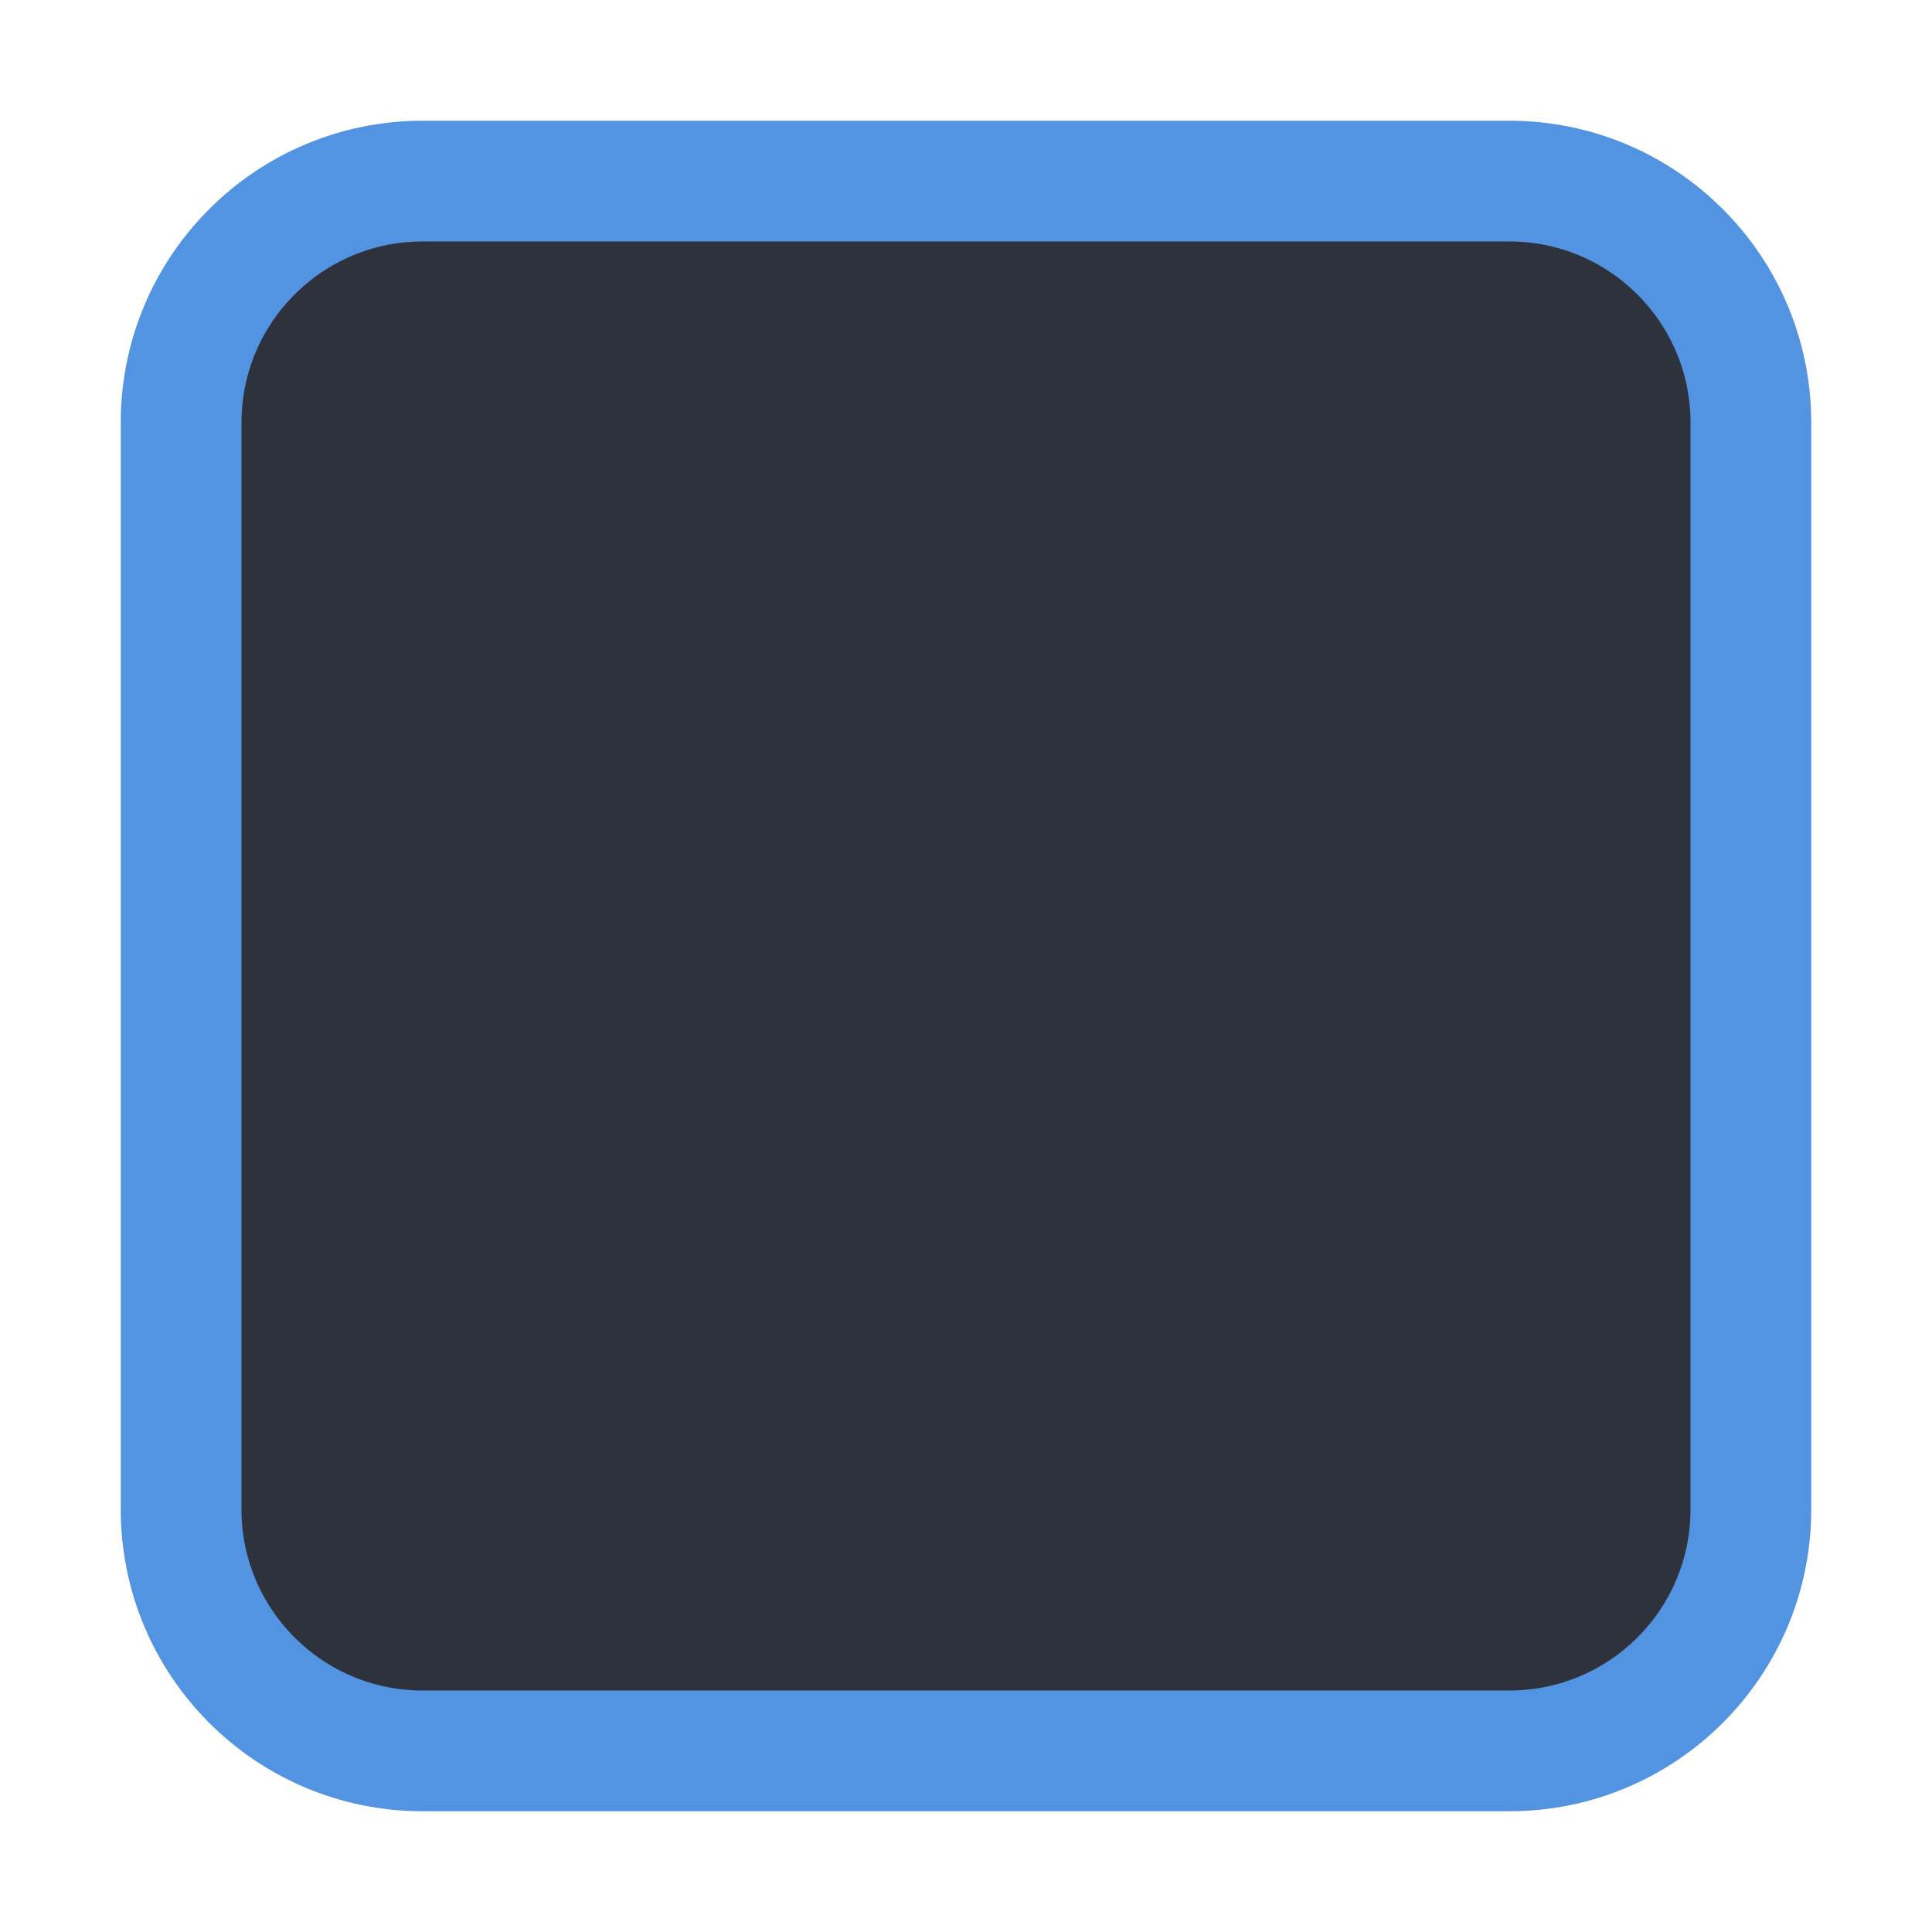
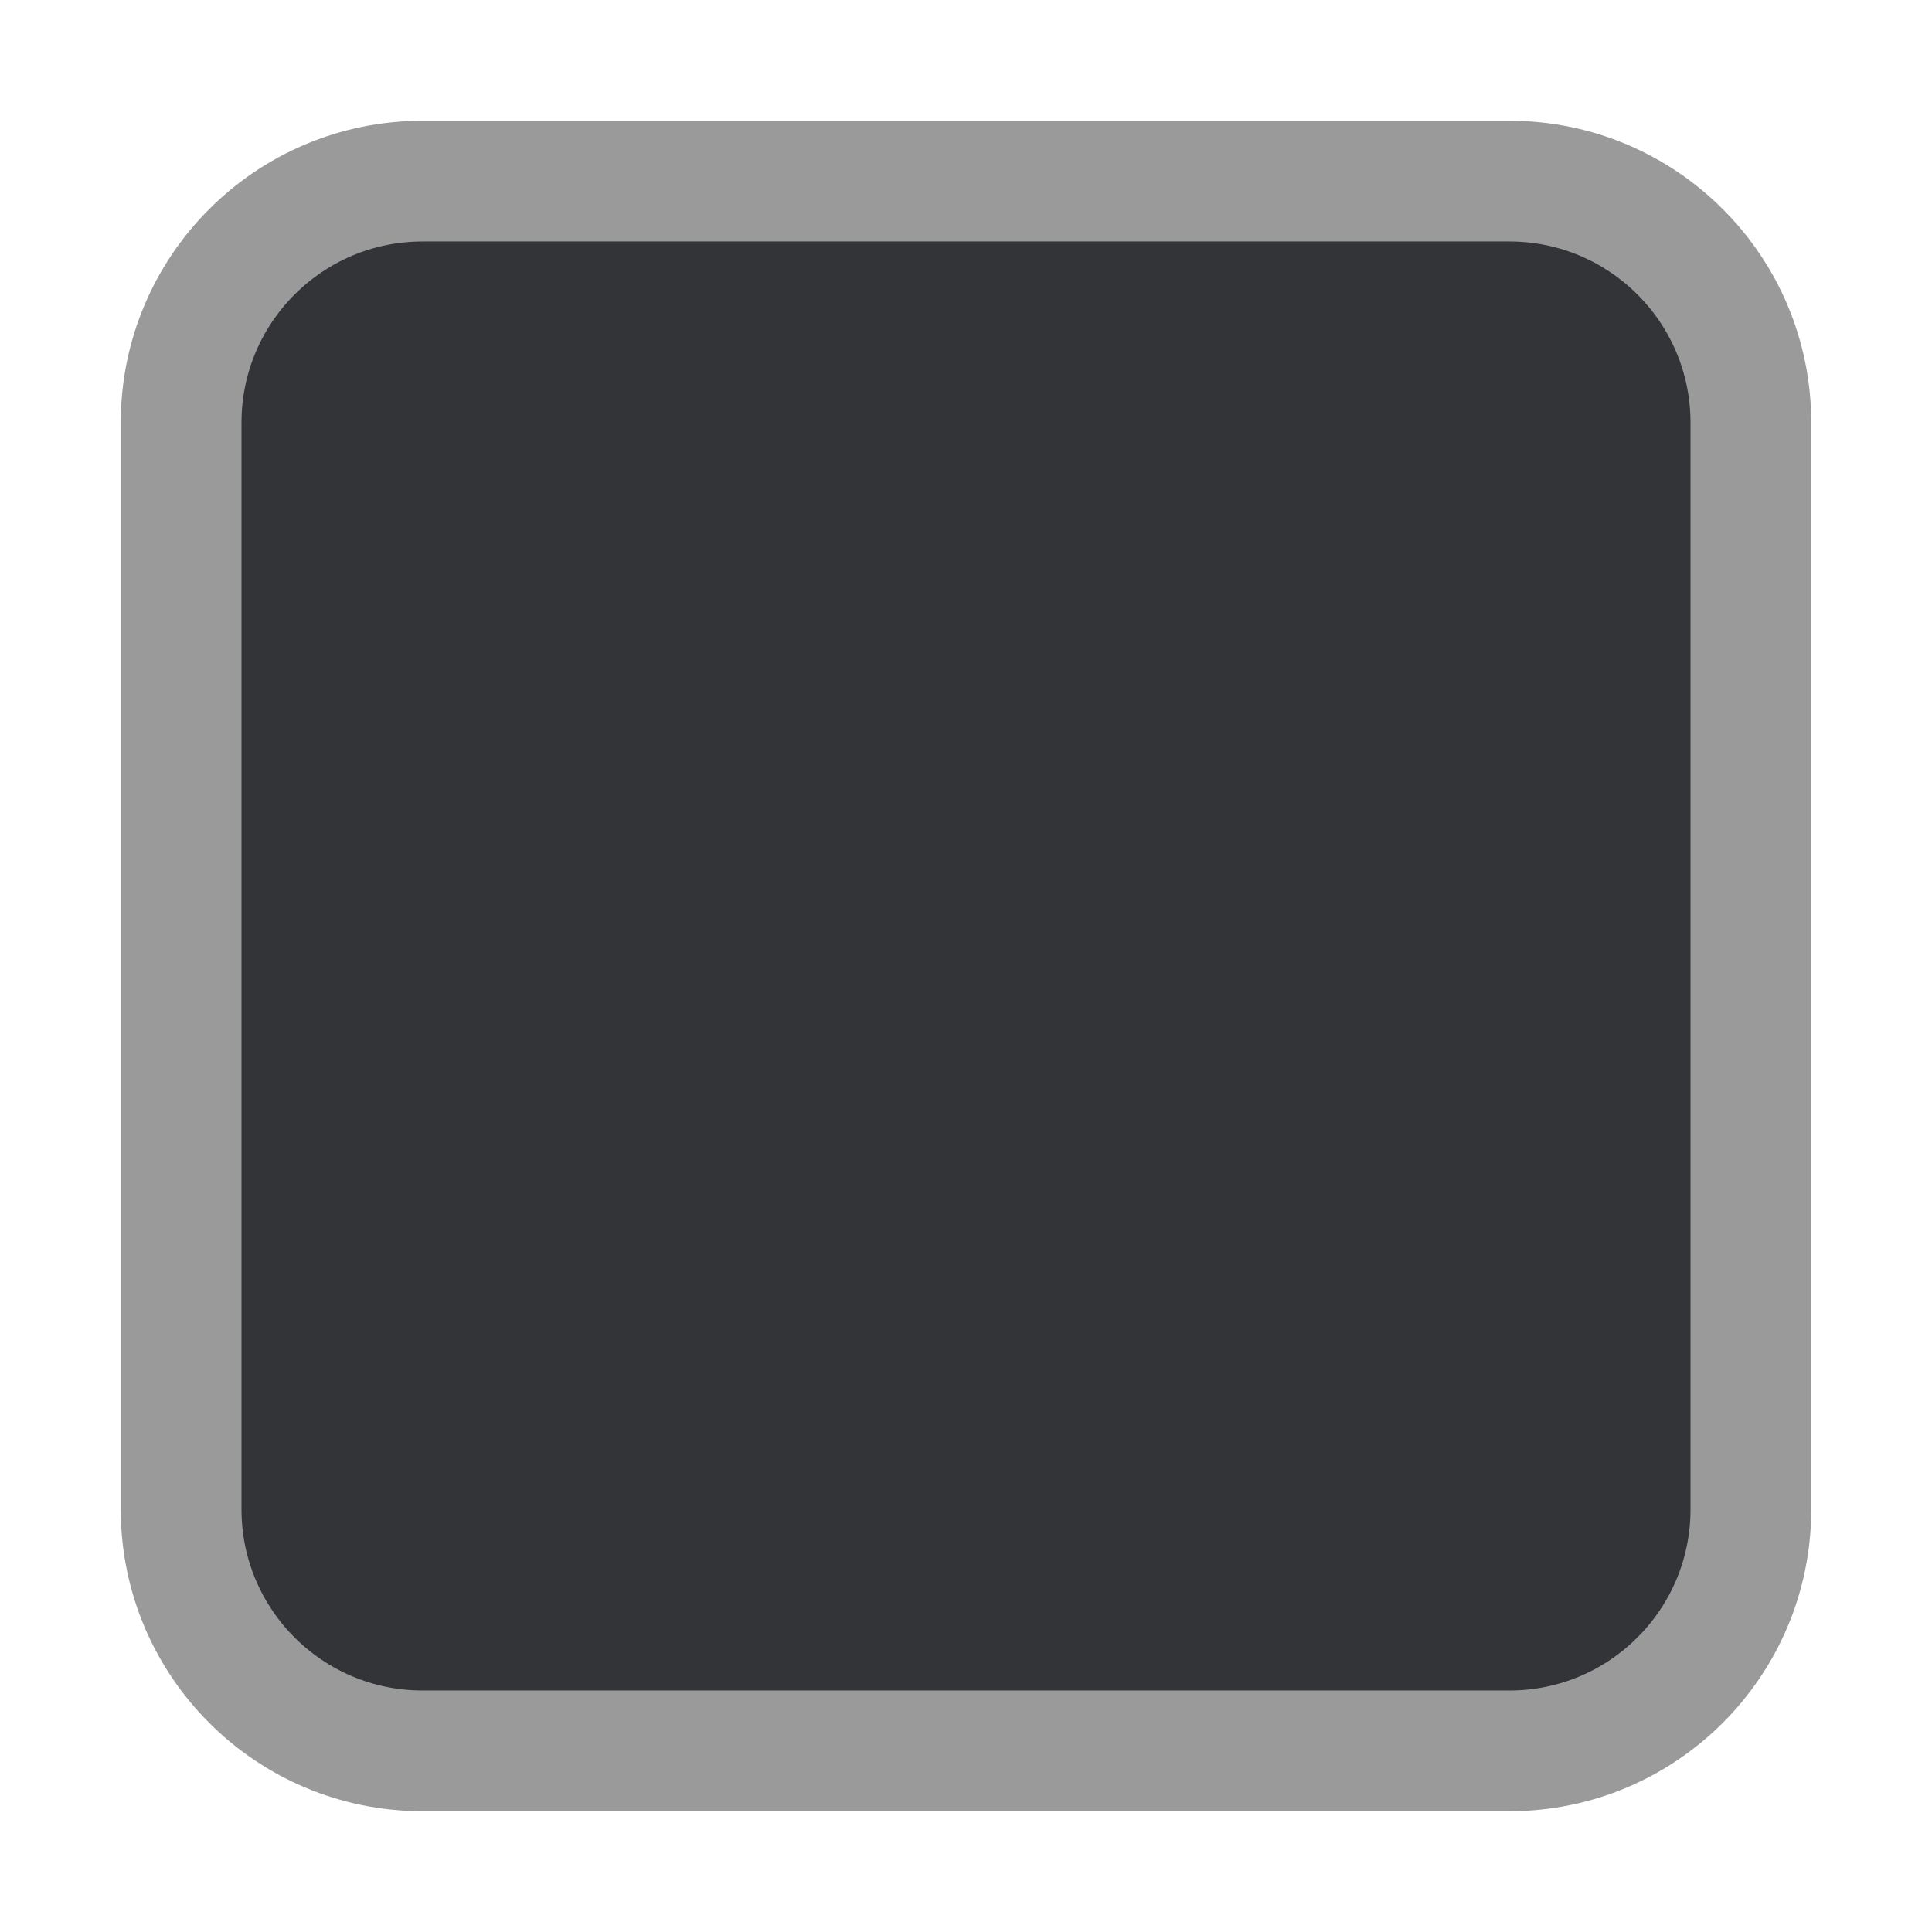
<svg xmlns="http://www.w3.org/2000/svg" xmlns:ns1="http://www.openswatchbook.org/uri/2009/osb" xmlns:xlink="http://www.w3.org/1999/xlink" width="16" height="16" id="svg2" version="1.1">
  <defs id="defs4">
    <linearGradient id="selected_bg_color" ns1:paint="solid">
-       <stop style="stop-color:#5294e2;stop-opacity:1;" offset="0" id="stop4150" />
+       <stop style="stop-color:#9a9a9a;stop-opacity:1;" offset="0" id="stop4150" />
    </linearGradient>
    <linearGradient id="linearGradient3768-6">
      <stop style="stop-color:#0f0f0f;stop-opacity:1;" offset="0" id="stop3770-6" />
      <stop id="stop3778-2" offset="0.078" style="stop-color:#171717;stop-opacity:1;" />
      <stop style="stop-color:#171717;stop-opacity:1;" offset="0.974" id="stop3774-0" />
      <stop style="stop-color:#1b1b1b;stop-opacity:1;" offset="1" id="stop3776-1" />
    </linearGradient>
    <linearGradient xlink:href="#selected_bg_color" id="linearGradient4152" x1="25" y1="31.362" x2="25" y2="45.362" gradientUnits="userSpaceOnUse" />
  </defs>
  <g id="layer1" transform="translate(0,-1036.362)">
    <g transform="translate(-17,1036)" style="display:inline;opacity:1" id="checkbox-unchecked-dark">
      <g id="sdsd-0-1">
        <g id="scdsdcd-0-4" transform="translate(0,-30)">
          <g style="display:inline" id="g15812-6-6-1-4-4" transform="matrix(0.9295198,0,0,0.9291437,-156.7507,-212.9618)">
            <g transform="matrix(0.5089163,0,0,0.5173982,161.7932,197.5643)" id="g5489-2-9-6-8-8-9-7" style="display:inline">
              <g id="g5428-8-1-4-0-0-65-8" />
            </g>
          </g>
          <rect y="30.362" x="17" height="16" width="16" id="rect13523-4-0" style="color:#000000;display:inline;overflow:visible;visibility:visible;fill:none;stroke:none;stroke-width:2;marker:none;enable-background:accumulate" />
          <g id="g5400-2-47">
-             <rect ry="2" style="color:#000000;display:inline;overflow:visible;visibility:visible;fill:#2d323d;fill-opacity:1;stroke:url(#linearGradient4152);stroke-width:1;stroke-linecap:butt;stroke-linejoin:round;stroke-miterlimit:4;stroke-dasharray:none;stroke-dashoffset:0;stroke-opacity:1;marker:none;enable-background:accumulate" id="rect5147-9-1-5-7-6-3-70" width="13" height="13" x="18.5" y="31.862" rx="2" />
+             <rect ry="2" style="color:#000000;display:inline;overflow:visible;visibility:visible;fill:#323438;fill-opacity:1;stroke:url(#linearGradient4152);stroke-width:1;stroke-linecap:butt;stroke-linejoin:round;stroke-miterlimit:4;stroke-dasharray:none;stroke-dashoffset:0;stroke-opacity:1;marker:none;enable-background:accumulate" id="rect5147-9-1-5-7-6-3-70" width="13" height="13" x="18.5" y="31.862" rx="2" />
          </g>
        </g>
      </g>
    </g>
  </g>
</svg>
